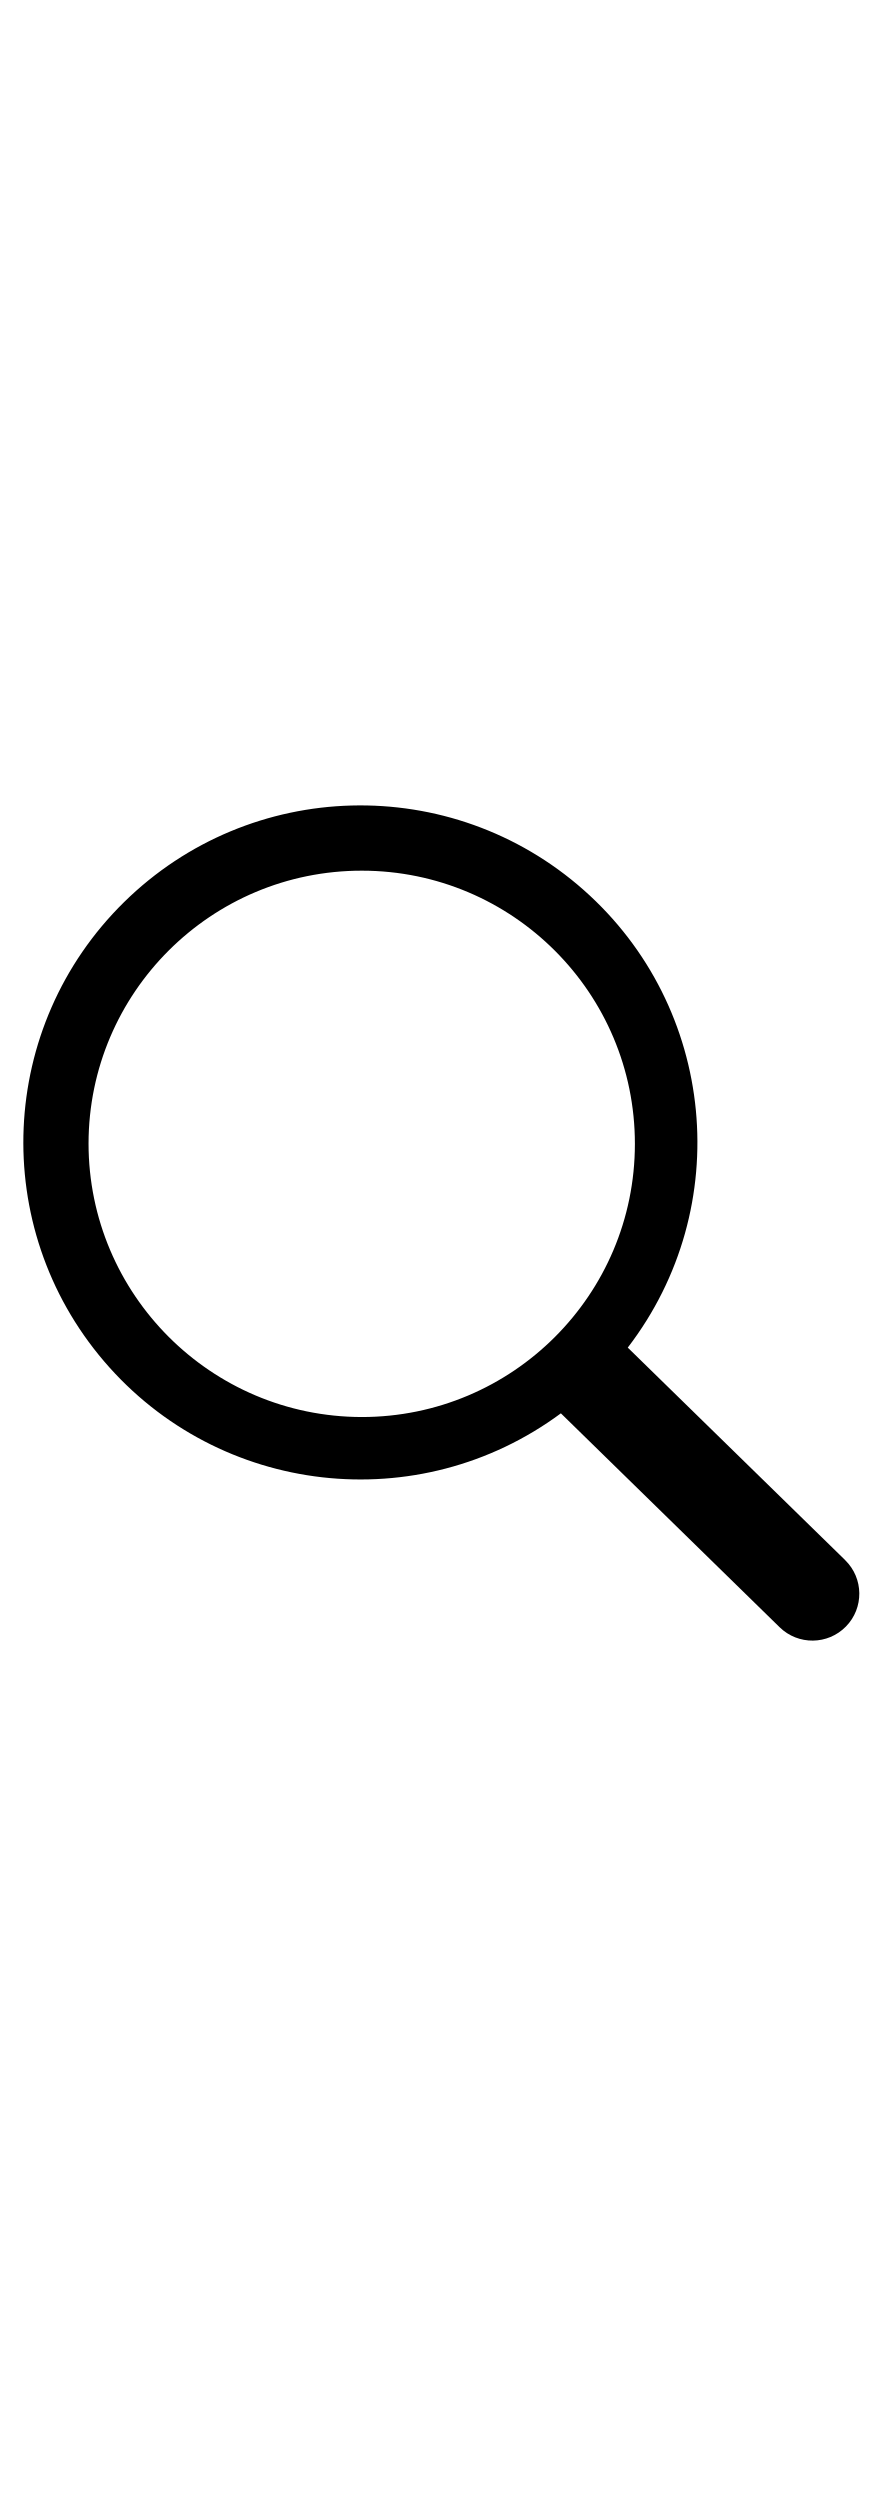
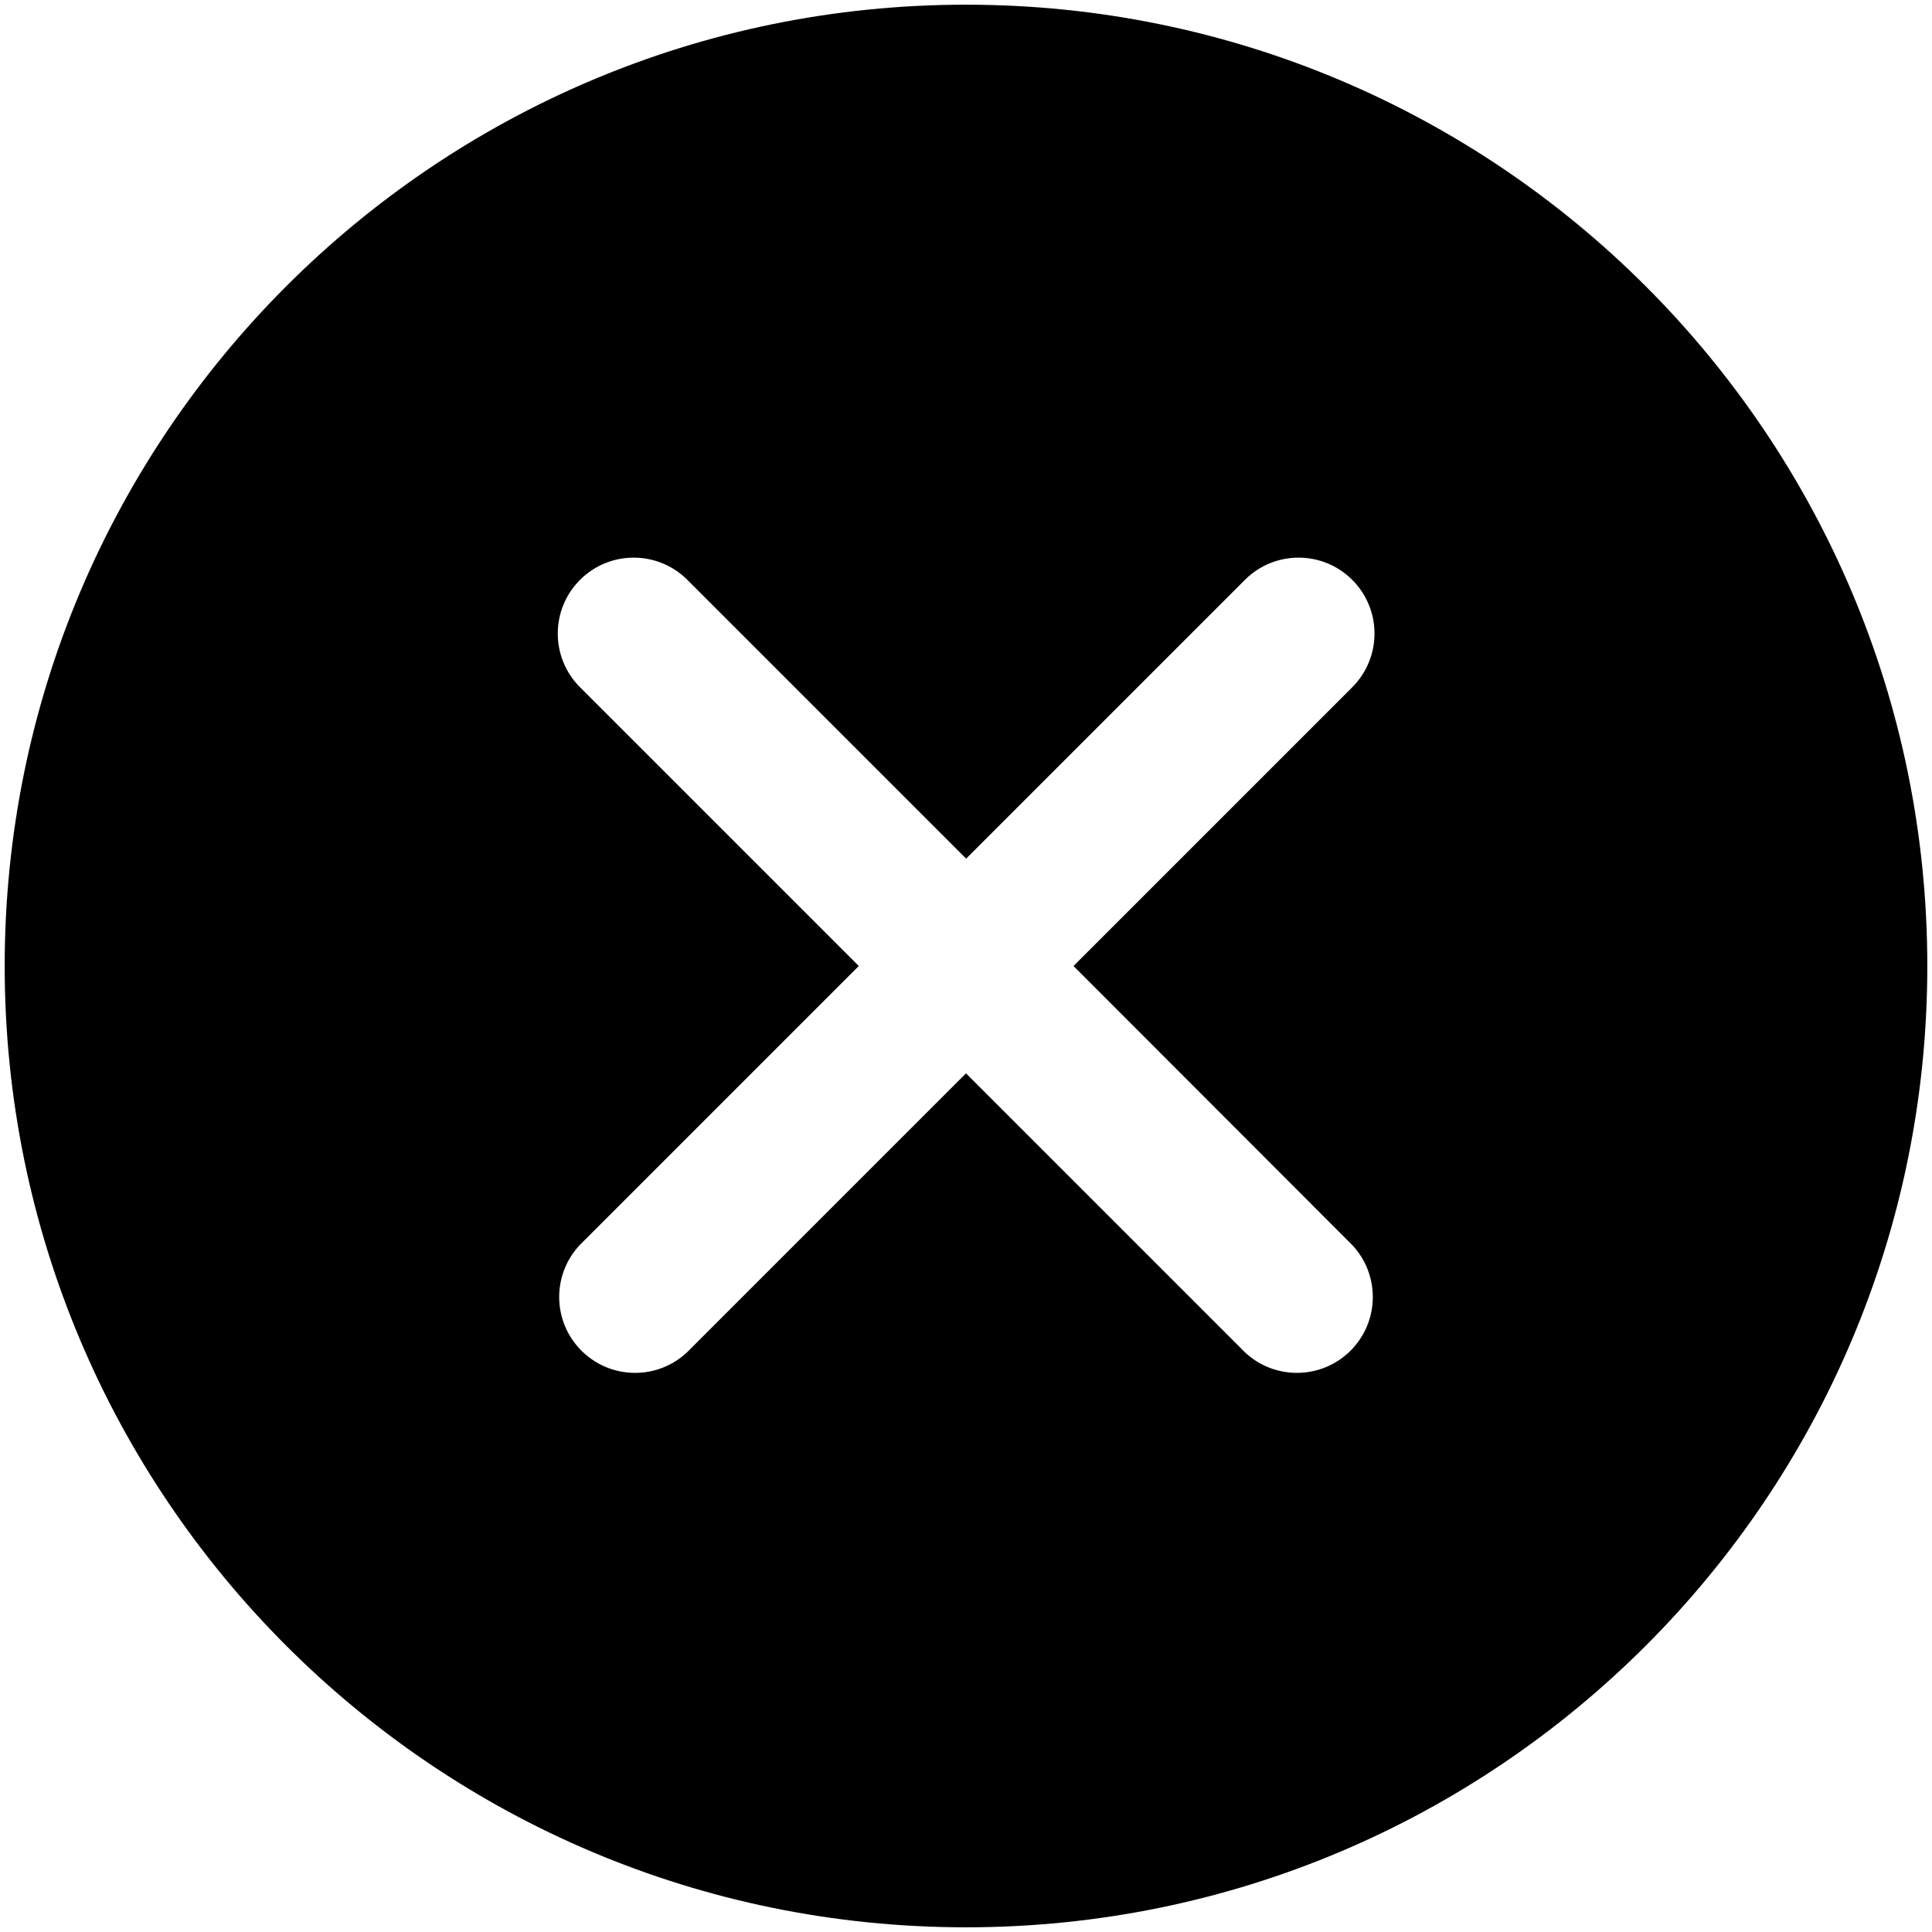
- <svg xmlns="http://www.w3.org/2000/svg" height="48" viewBox="0 0 17 48" width="17">
-   <path d="m16.229 29.956-4.176-4.082a6.471 6.471 0 1 0 -1.284 1.262l4.2 4.107a.9.9 0 1 0 1.259-1.287zm-14.529-8.002a5.245 5.245 0 1 1 5.245 5.253 5.255 5.255 0 0 1 -5.245-5.253z" />
+ <svg xmlns="http://www.w3.org/2000/svg" height="14" viewBox="0 0 14 14" width="14">
+   <path d="m7 .034a6.966 6.966 0 1 0 6.966 6.966 6.966 6.966 0 0 0 -6.966-6.966zm2.798 8.987a.55.55 0 0 1 -.778.777l-2.02-2.02-2.02 2.02a.55.55 0 0 1 -.778-.777l2.021-2.021-2.02-2.02a.55.55 0 0 1 .778-.778l2.02 2.02 2.02-2.02a.55.55 0 0 1 .778.778l-2.02 2.02z" />
</svg>
